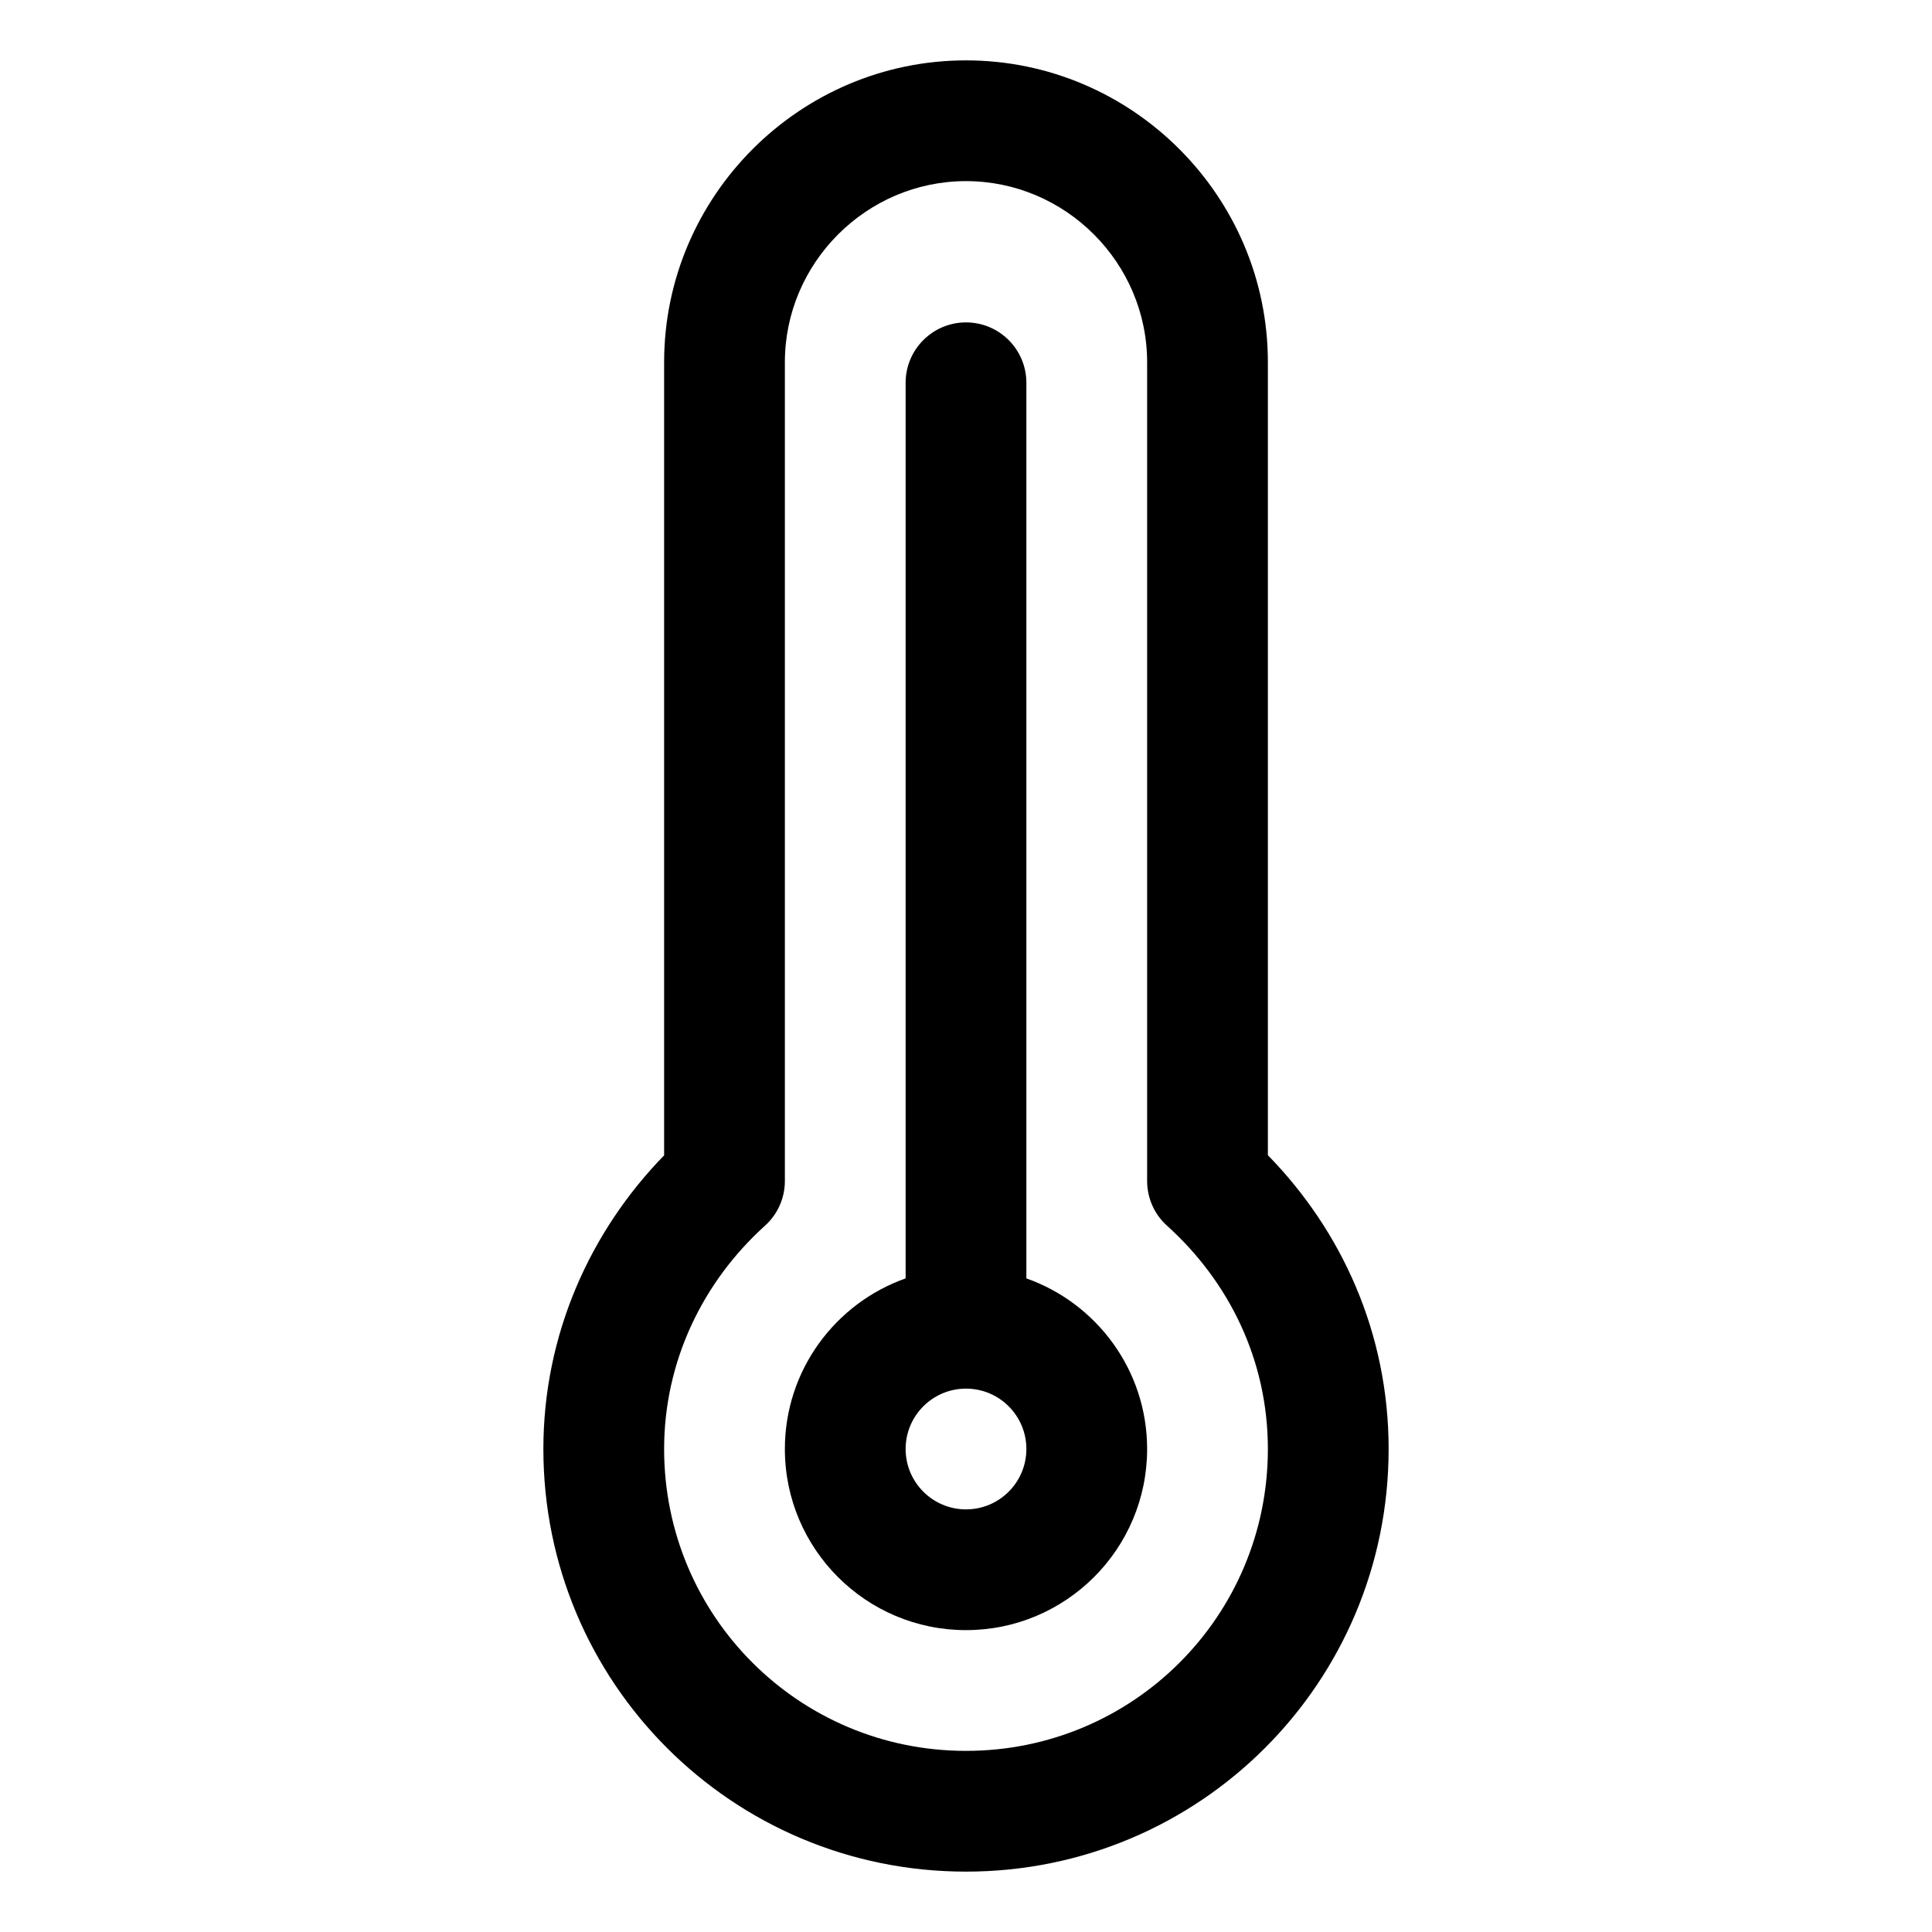
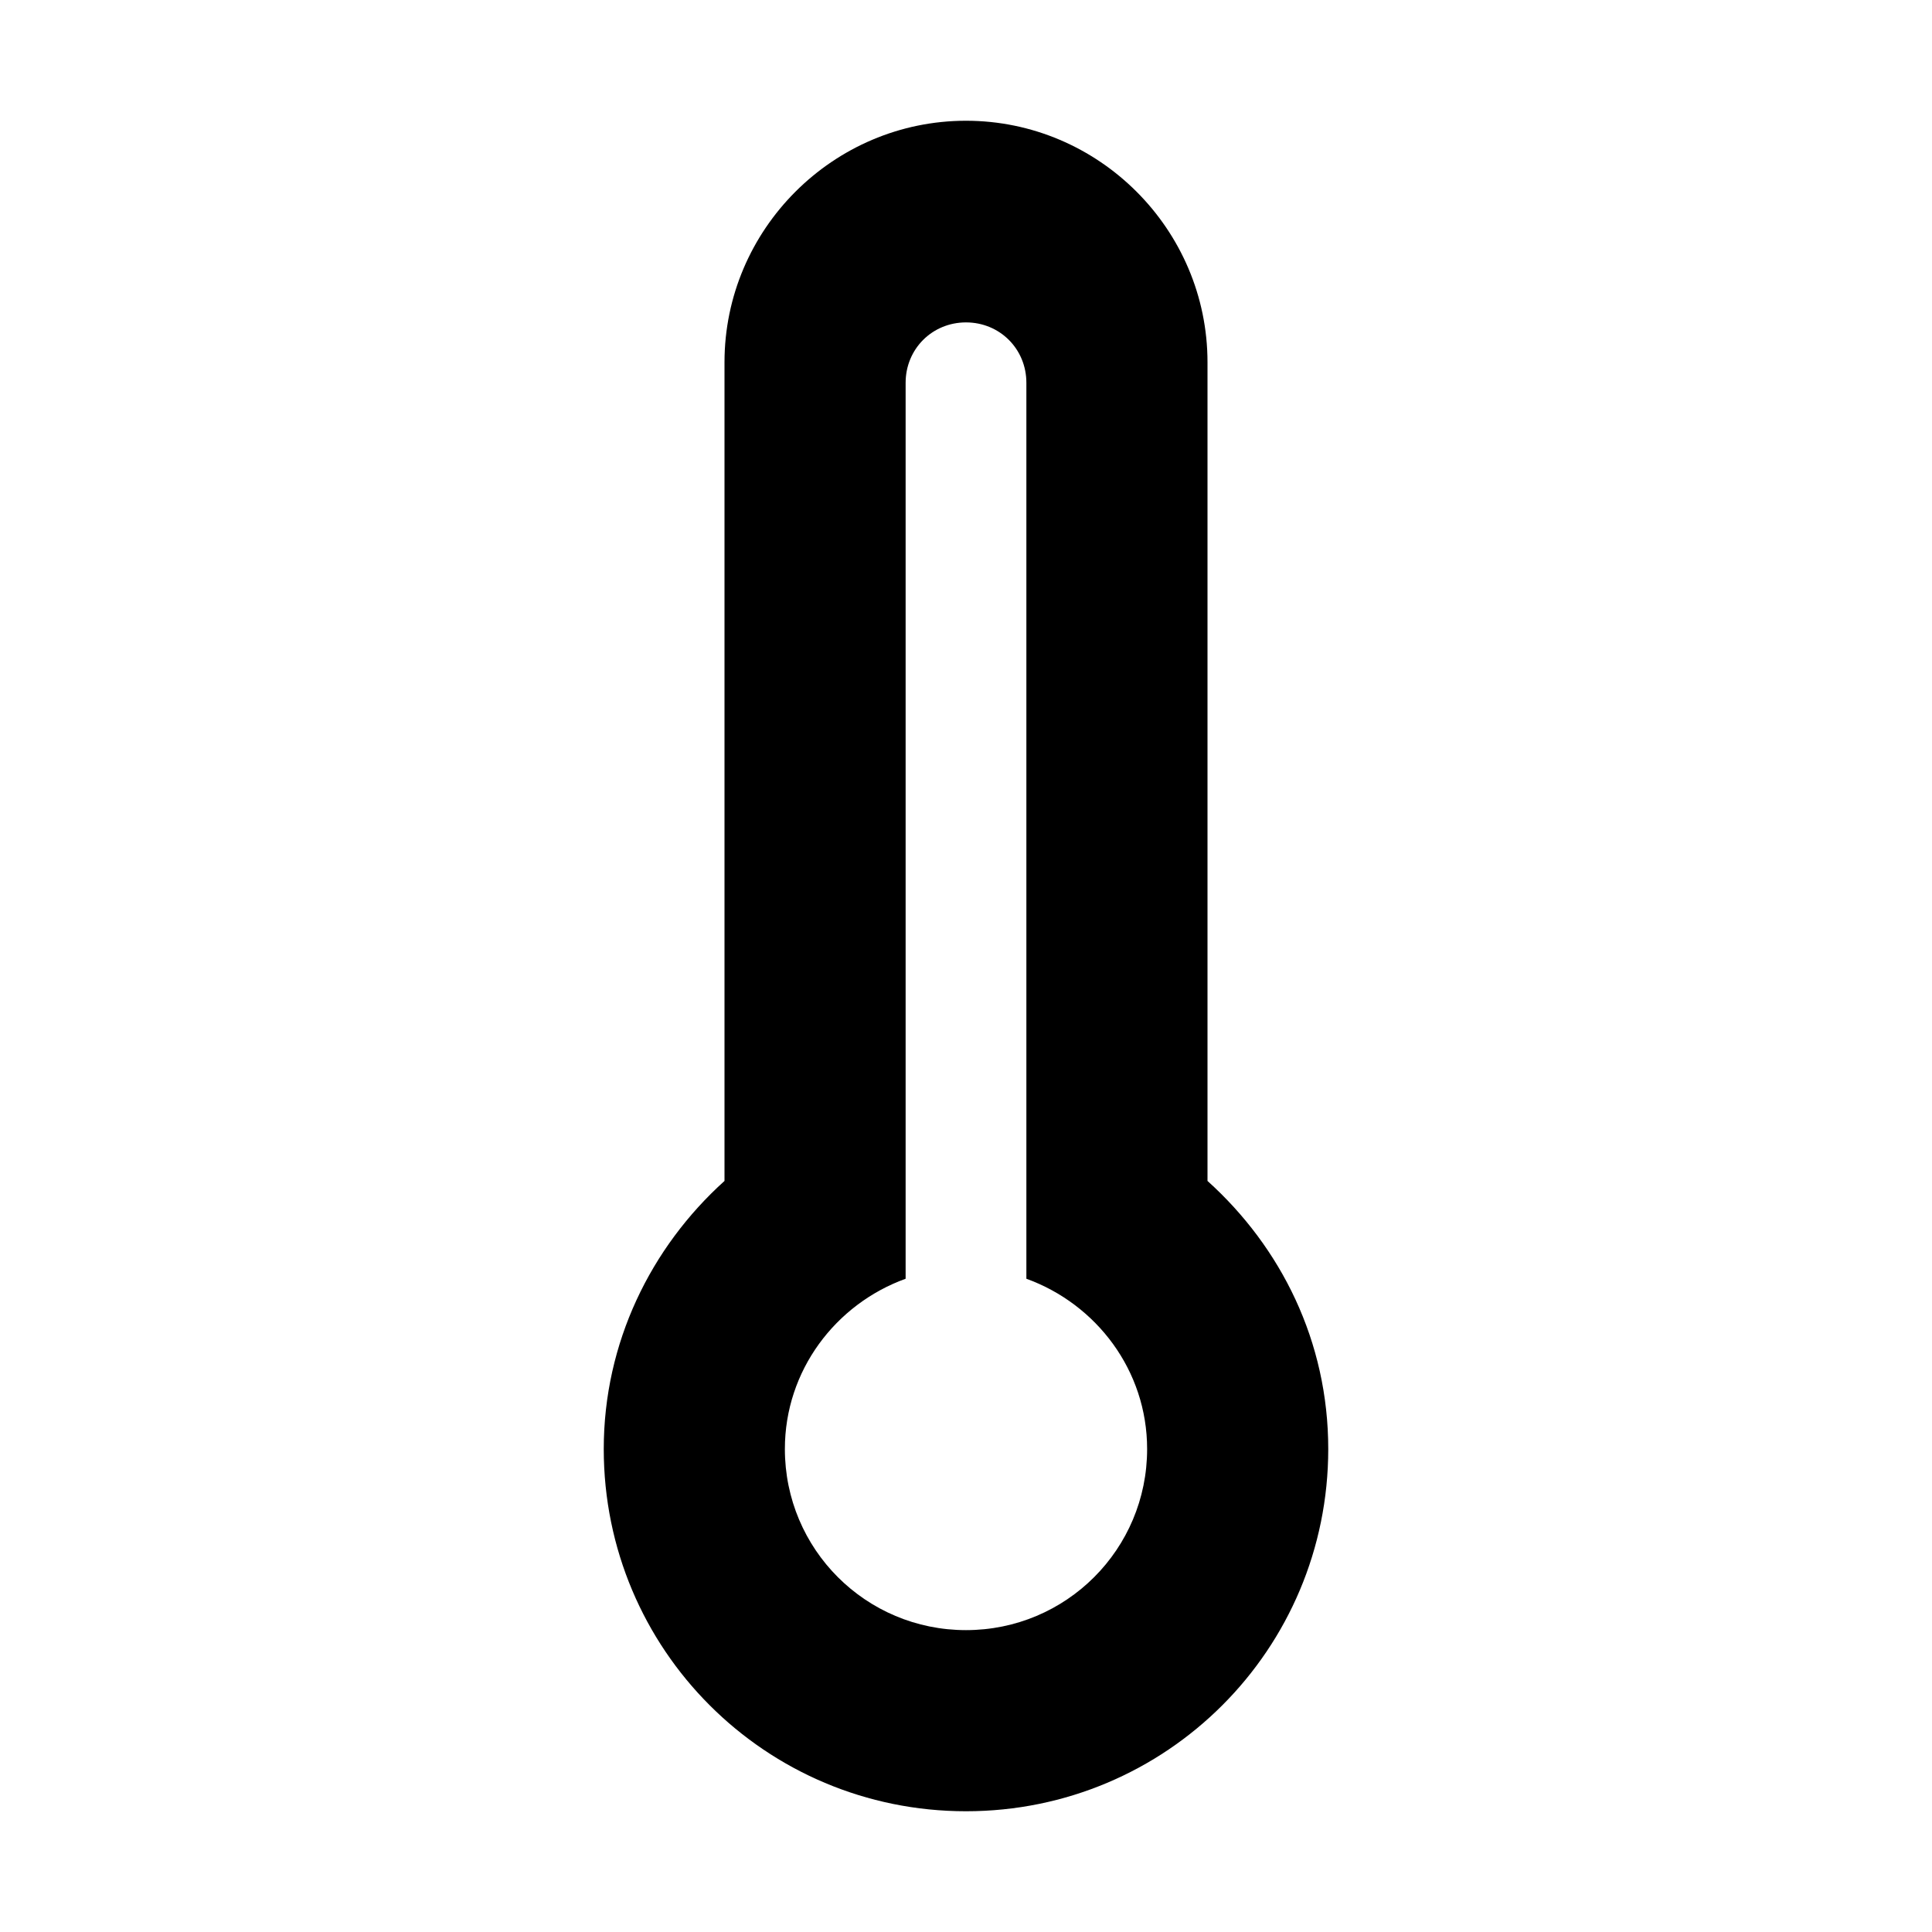
<svg xmlns="http://www.w3.org/2000/svg" width="16" height="16" viewBox="0 0 16 16" fill="none">
-   <path fill-rule="evenodd" clip-rule="evenodd" d="M8 2.67C8.276 2.67 8.5 2.894 8.5 3.17V10.587C9.082 10.793 9.5 11.347 9.5 12C9.5 12.828 8.828 13.5 8 13.5C7.172 13.5 6.5 12.828 6.5 12C6.5 11.347 6.918 10.793 7.5 10.587V3.17C7.5 2.894 7.724 2.67 8 2.67ZM8 11.5C7.724 11.5 7.5 11.724 7.5 12C7.5 12.276 7.724 12.5 8 12.5C8.276 12.5 8.5 12.276 8.5 12C8.5 11.724 8.276 11.5 8 11.5Z" fill="currentColor" />
-   <path fill-rule="evenodd" clip-rule="evenodd" d="M8 0.5C9.376 0.5 10.5 1.624 10.5 3V9.567C11.112 10.193 11.5 11.041 11.5 12C11.5 13.936 9.936 15.5 8 15.5C6.064 15.5 4.5 13.936 4.5 12C4.5 11.051 4.888 10.196 5.5 9.568V3C5.5 1.624 6.624 0.5 8 0.5ZM8 1.5C7.176 1.5 6.5 2.176 6.5 3V9.78C6.5 9.922 6.44 10.057 6.335 10.151C5.822 10.614 5.5 11.272 5.5 12C5.5 13.384 6.616 14.5 8 14.5C9.384 14.5 10.5 13.384 10.5 12C10.5 11.263 10.178 10.614 9.665 10.151C9.56 10.057 9.5 9.922 9.5 9.78V3C9.5 2.176 8.824 1.5 8 1.5Z" fill="currentColor" />
+   <path d="M10 9.78V3C10 1.9 9.1 1 8 1C6.9 1 6 1.9 6 3V9.78C5.39 10.33 5 11.12 5 12C5 13.66 6.34 15 8 15C9.66 15 11 13.66 11 12C11 11.11 10.61 10.33 10 9.78ZM8 13.5C7.17 13.5 6.5 12.83 6.5 12C6.5 11.35 6.92 10.8 7.5 10.59V3.17C7.5 2.89 7.72 2.67 8 2.67C8.28 2.67 8.5 2.89 8.5 3.17V10.59C9.08 10.8 9.5 11.35 9.5 12C9.5 12.83 8.83 13.5 8 13.5Z" fill="black" />
</svg>
